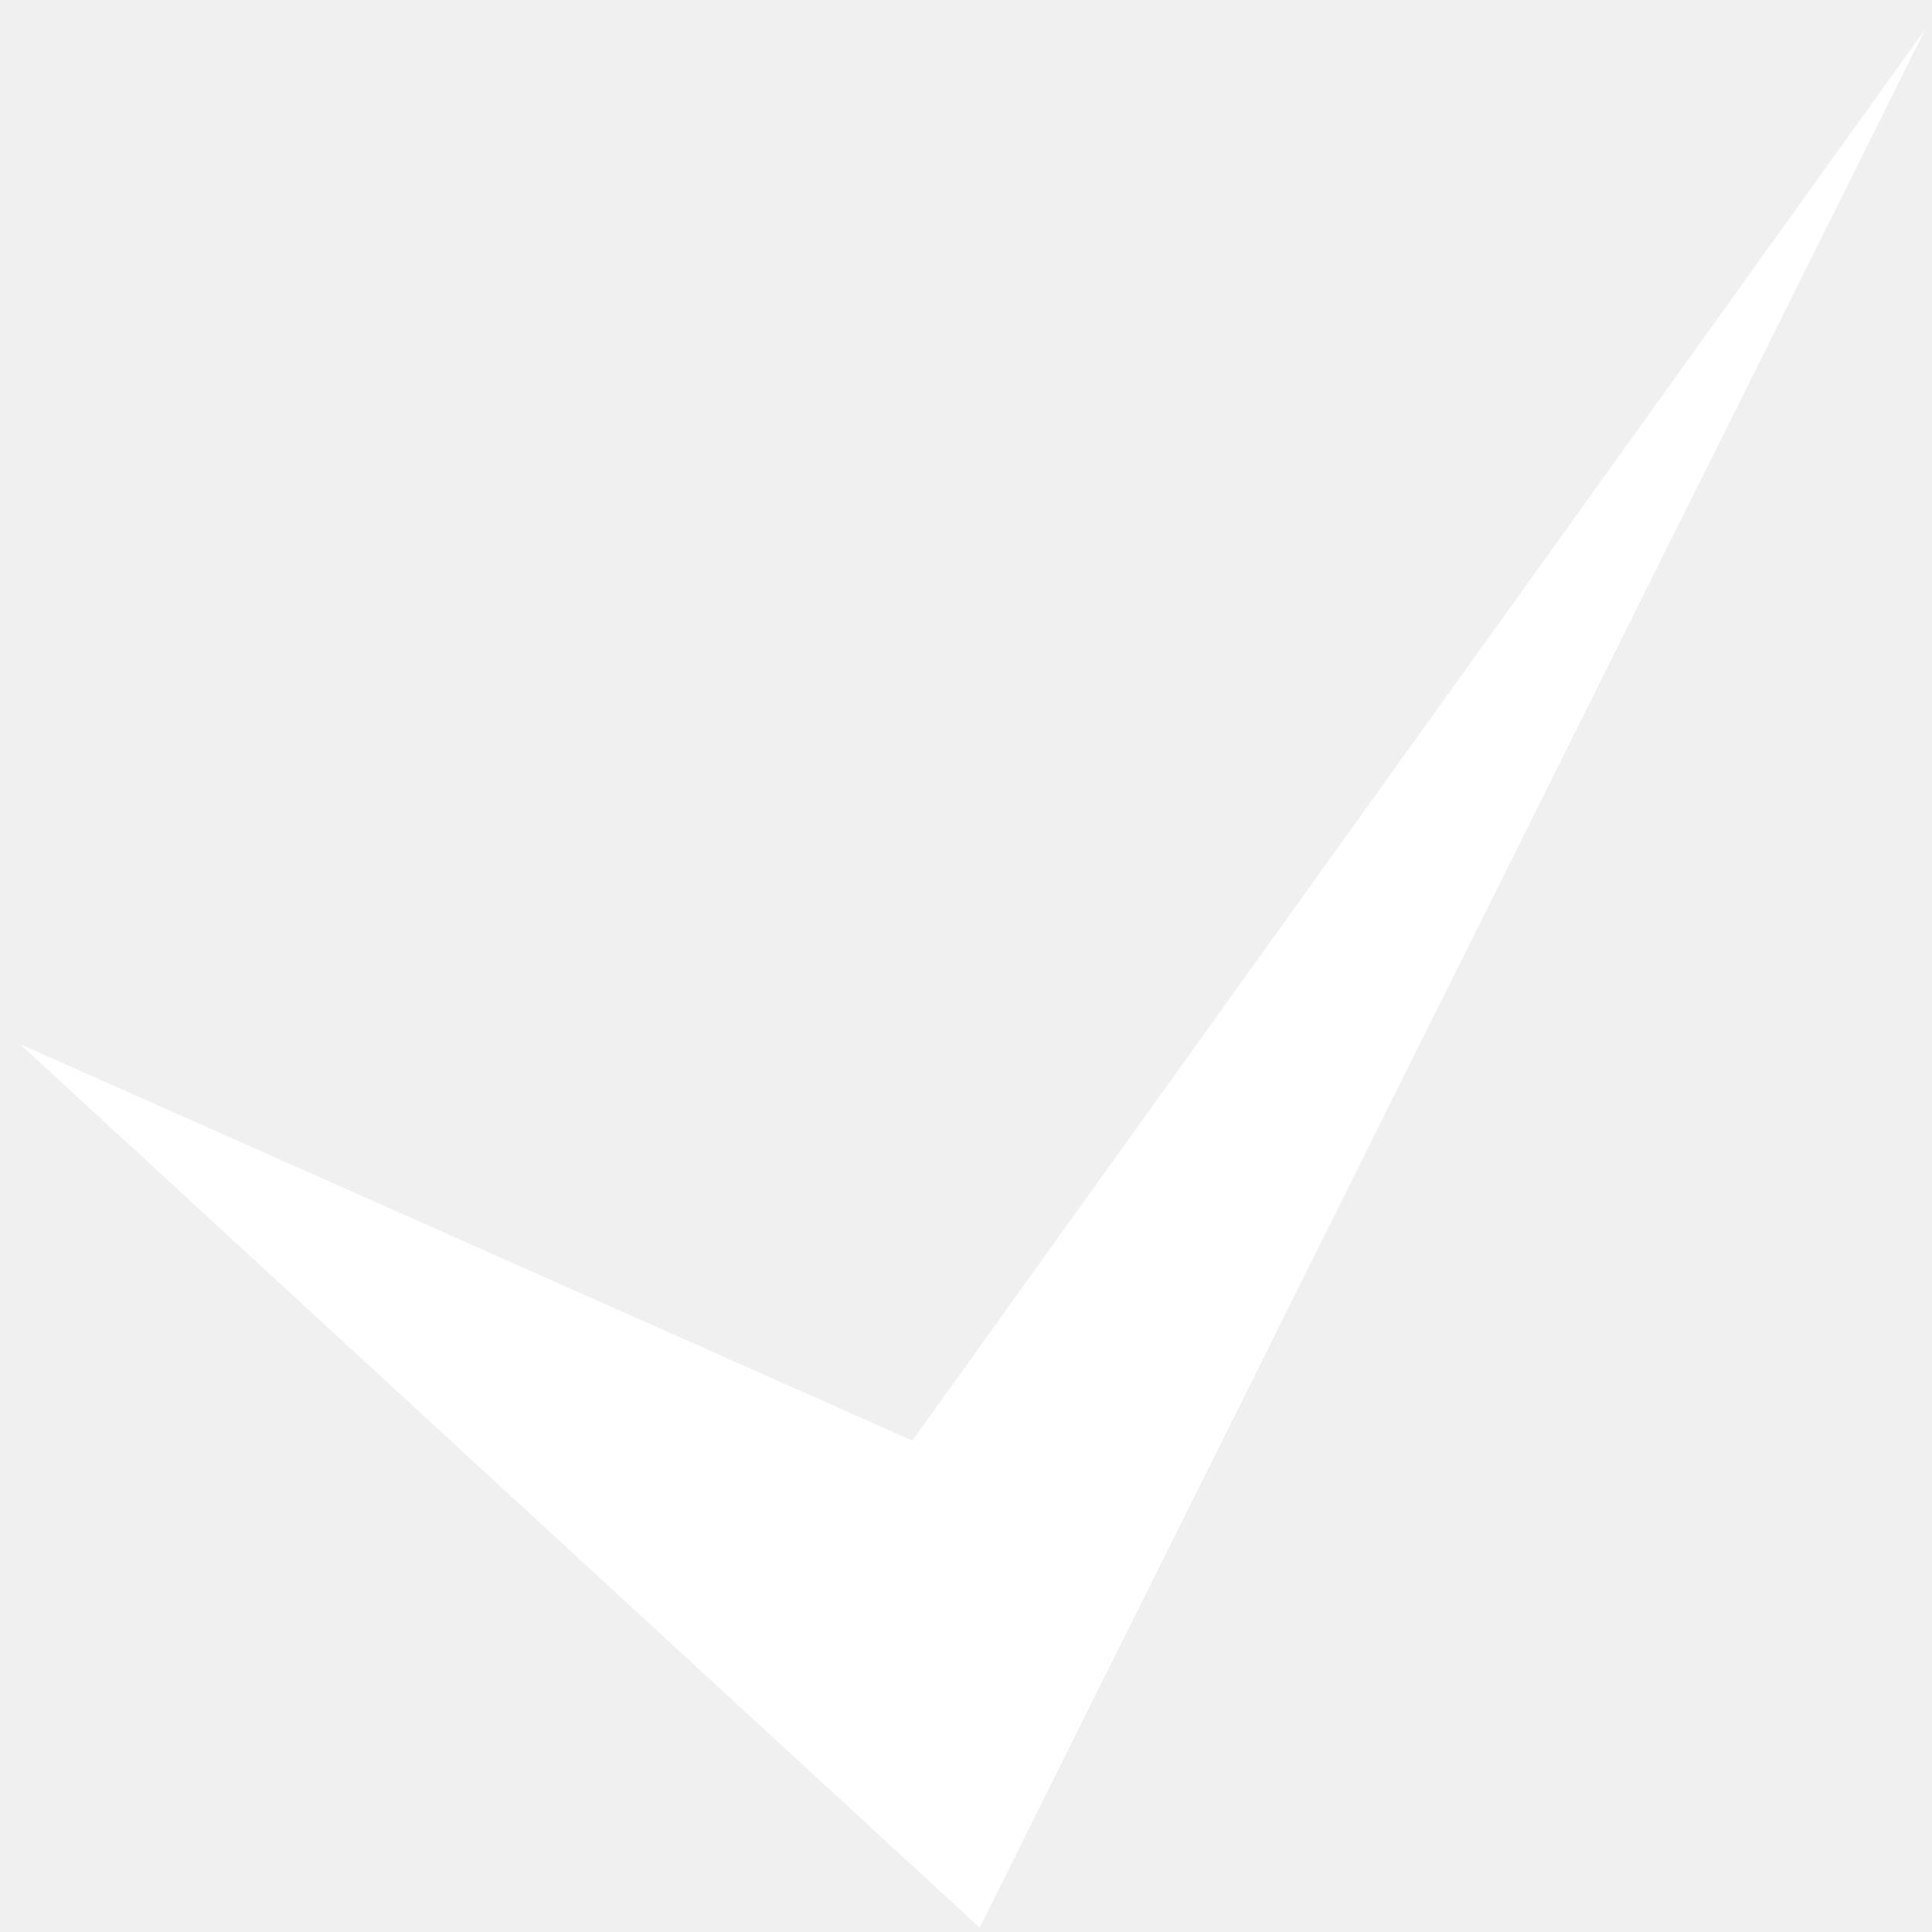
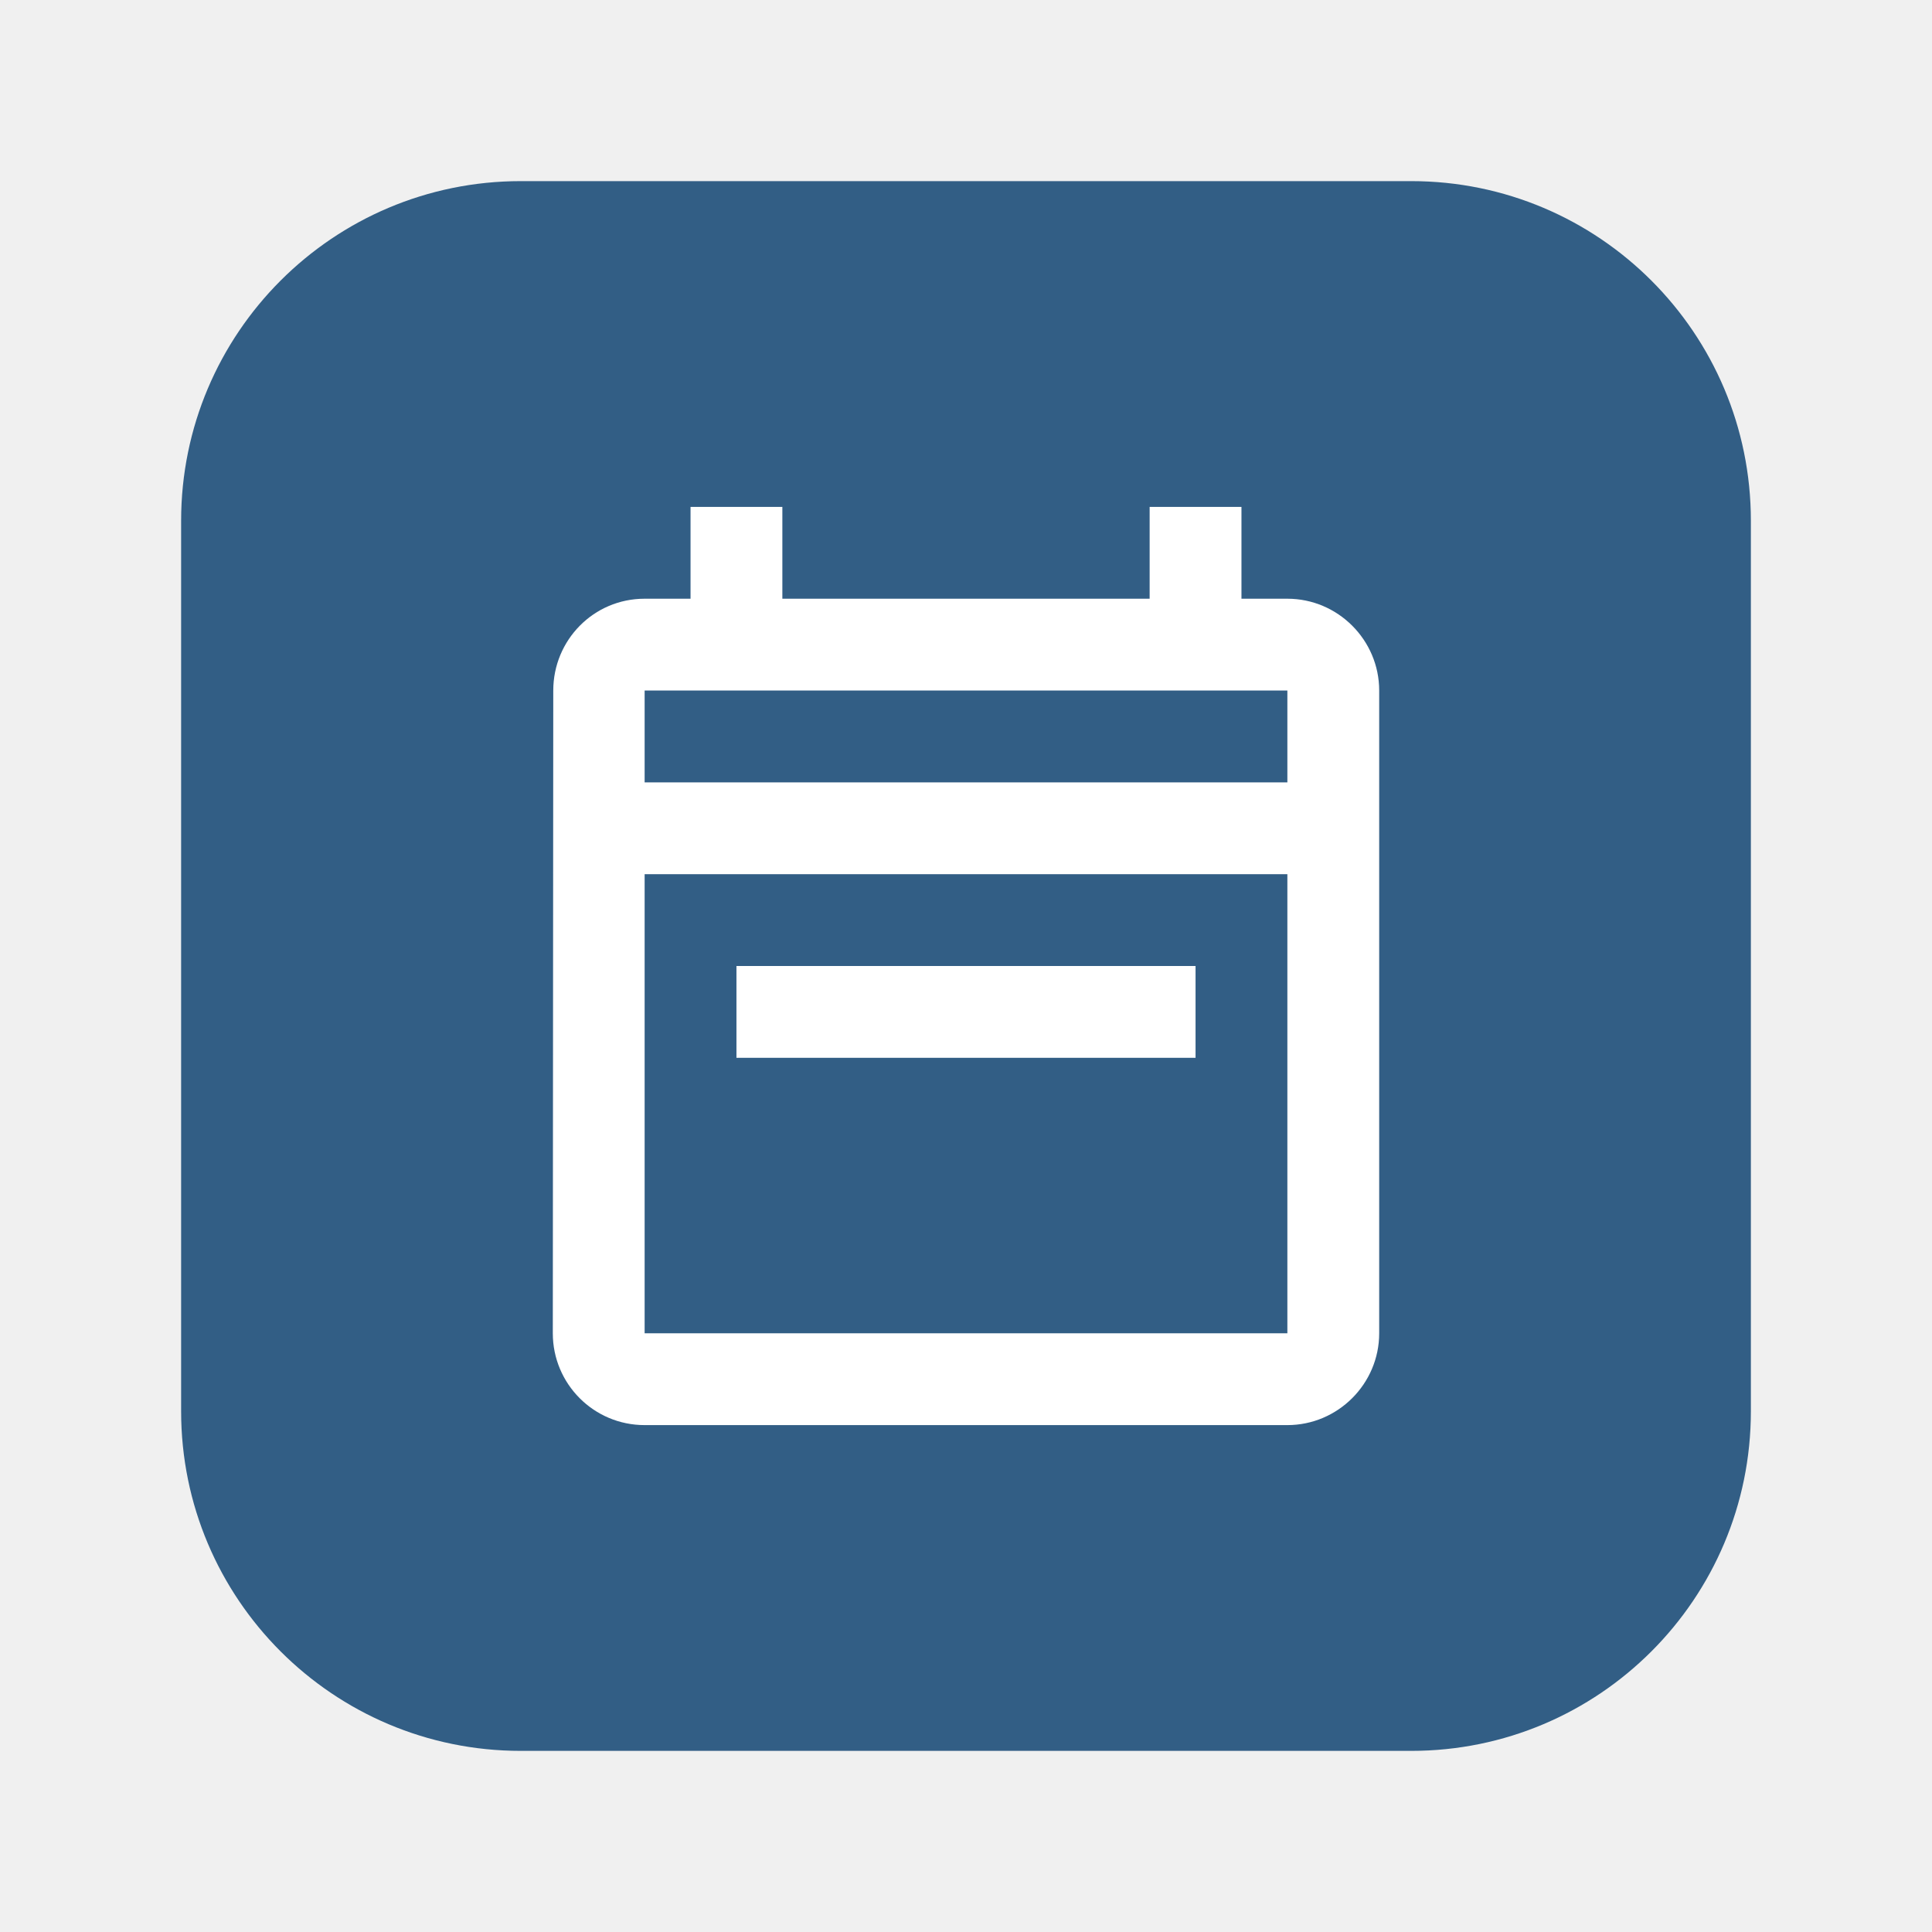
- <svg xmlns="http://www.w3.org/2000/svg" viewBox="0 0 64 64">
-   <path d="M 0.655,34.583 32.452,63.855 63.792,0.944 30.223,47.722 Z" id="path3395" style="fill-opacity:1;fill-rule:evenodd;stroke:none;         fill: #fff;         stroke-width:1.468;stroke-linecap:butt;stroke-linejoin:bevel;stroke-miterlimit:13.8;stroke-dasharray:none;stroke-opacity:1" />
+ <svg xmlns="http://www.w3.org/2000/svg" width="1024" height="1024" viewBox="0 0 1024 1024">
+   <rect x="96" y="96" width="832" height="832" rx="180" fill="#325e85" />
+   <svg x="220" y="220" width="584" height="584" viewBox="0 0 24 24">
+     <path fill="#ffffff" d="M19 4h-1V2h-2v2H8V2H6v2H5c-1.11 0-1.99.9-1.99 2L3 20c0 1.1.89 2 2 2h14c1.1 0 2-.9 2-2V6c0-1.1-.9-2-2-2zm0 16H5V10h14v10zM5 8V6h14v2H5zm2 4h10v2H7v-2z" />
+   </svg>
</svg>
